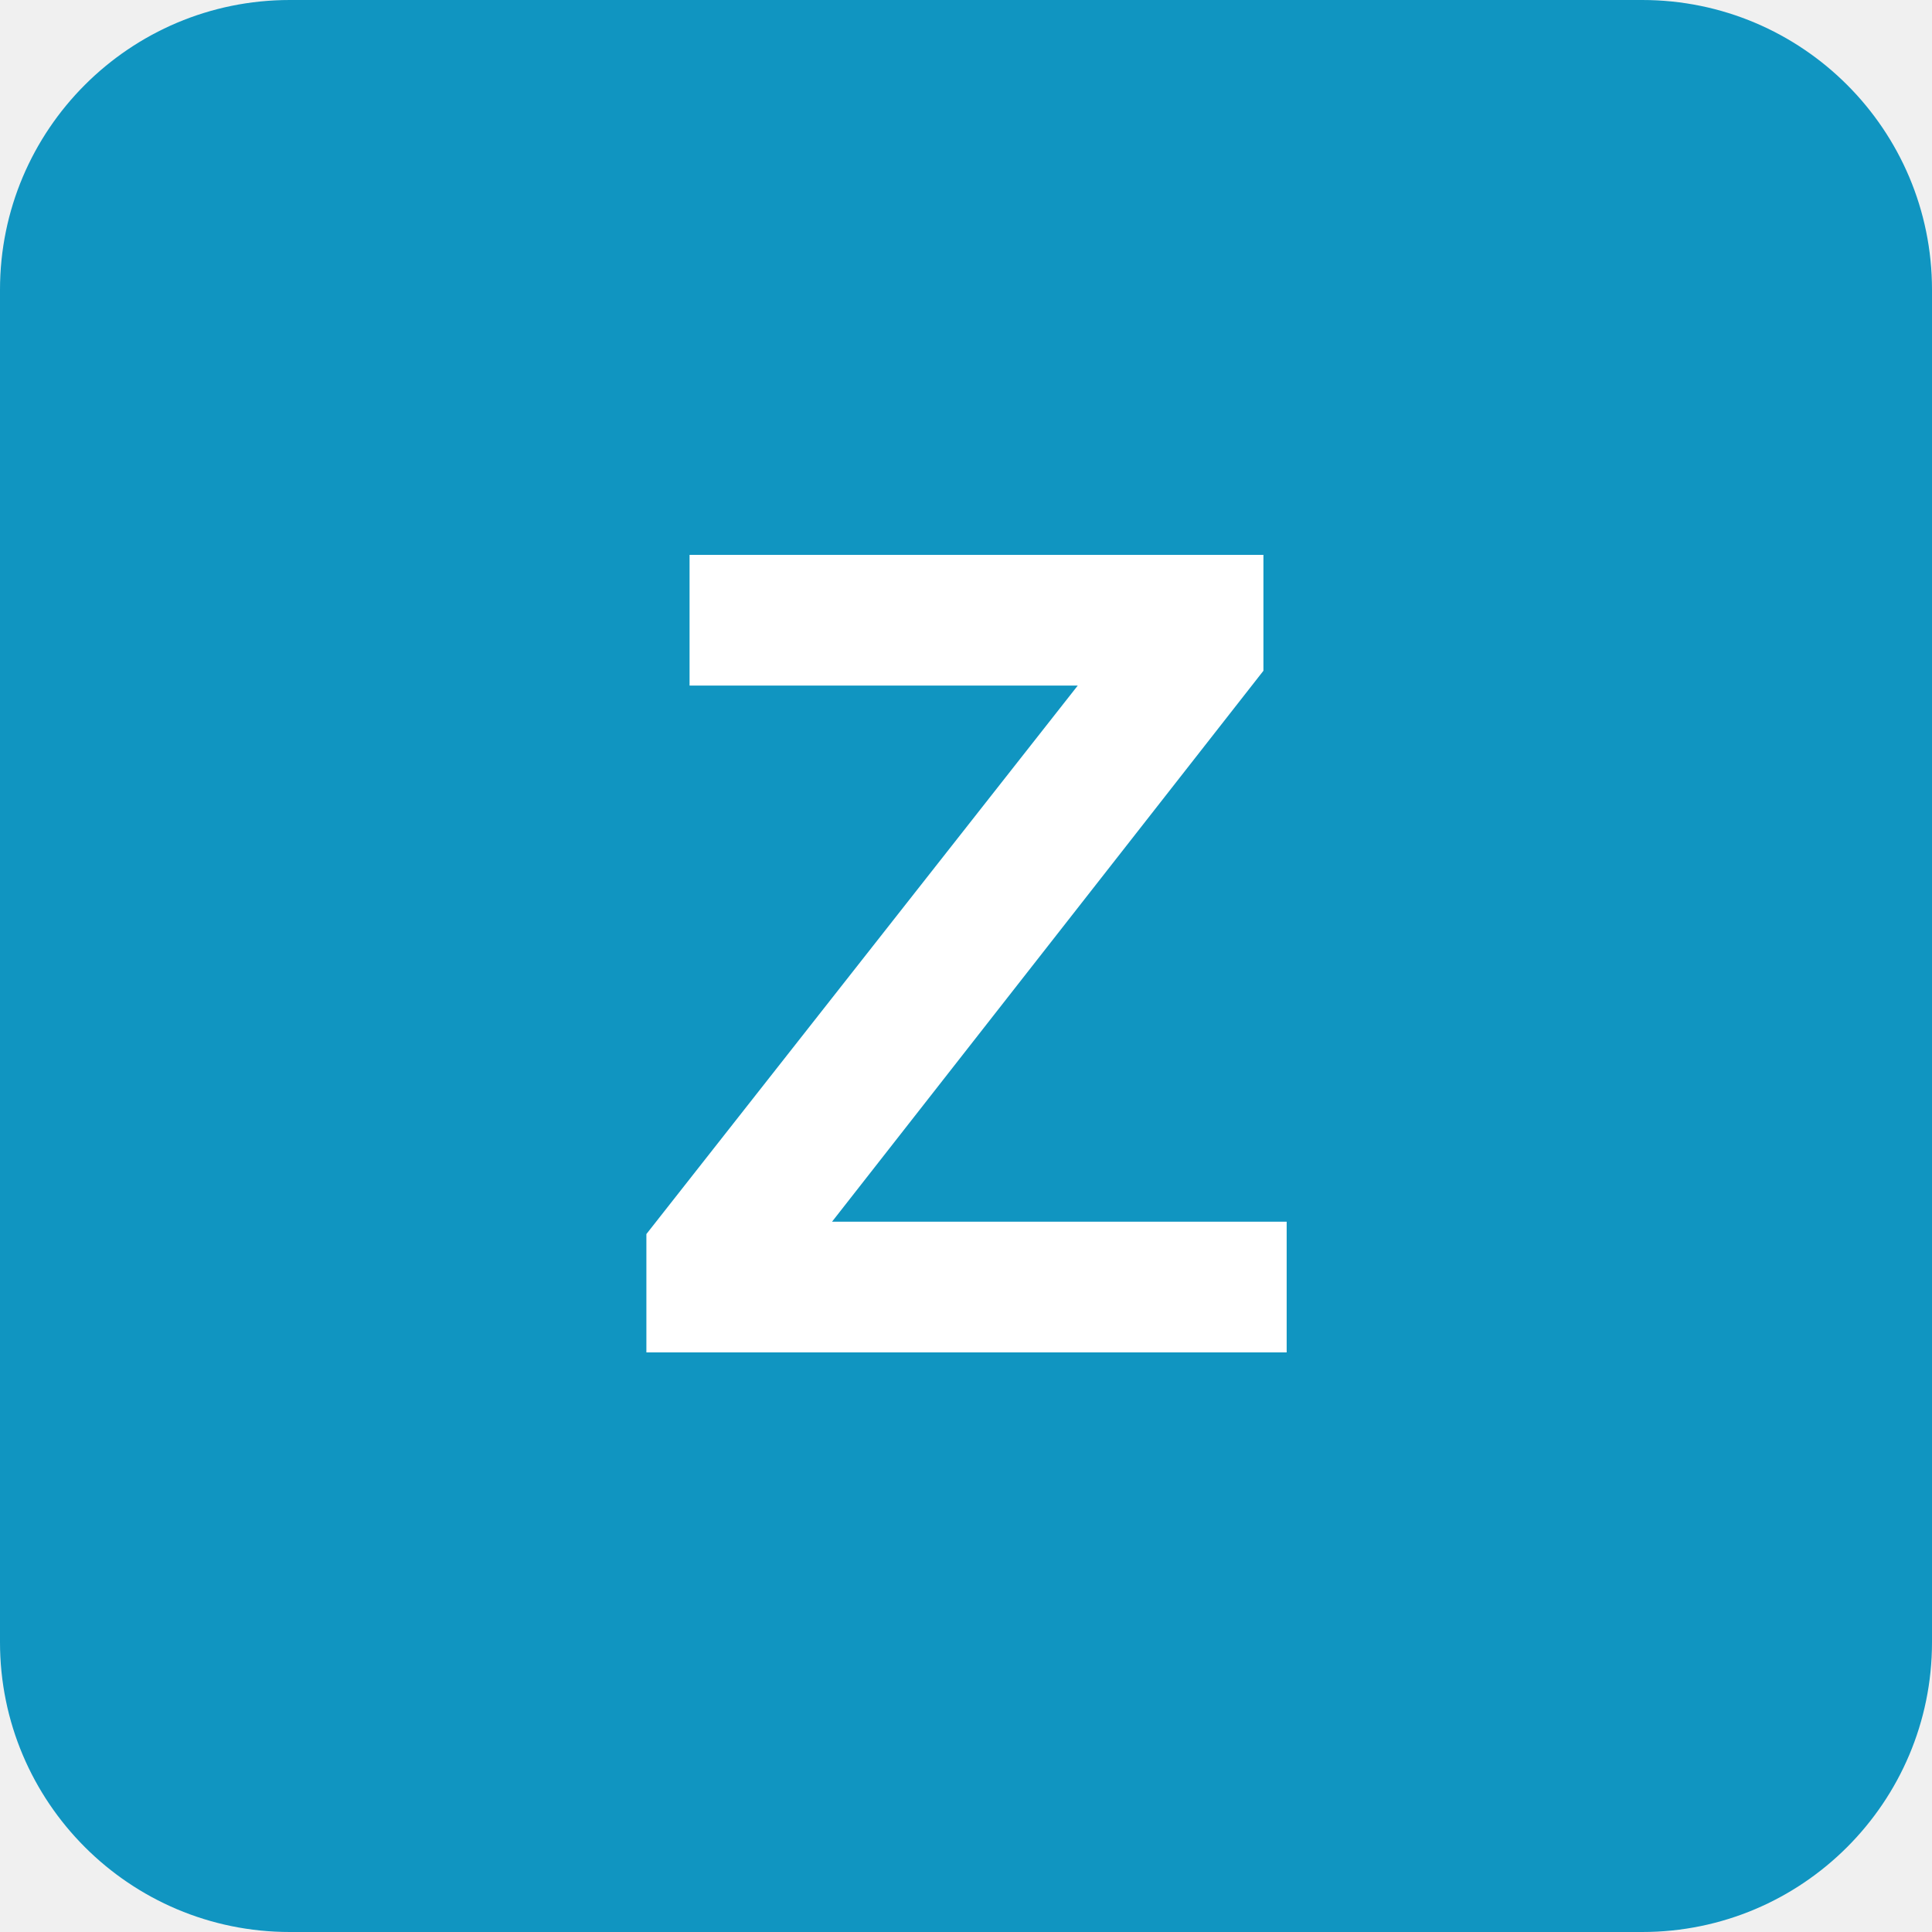
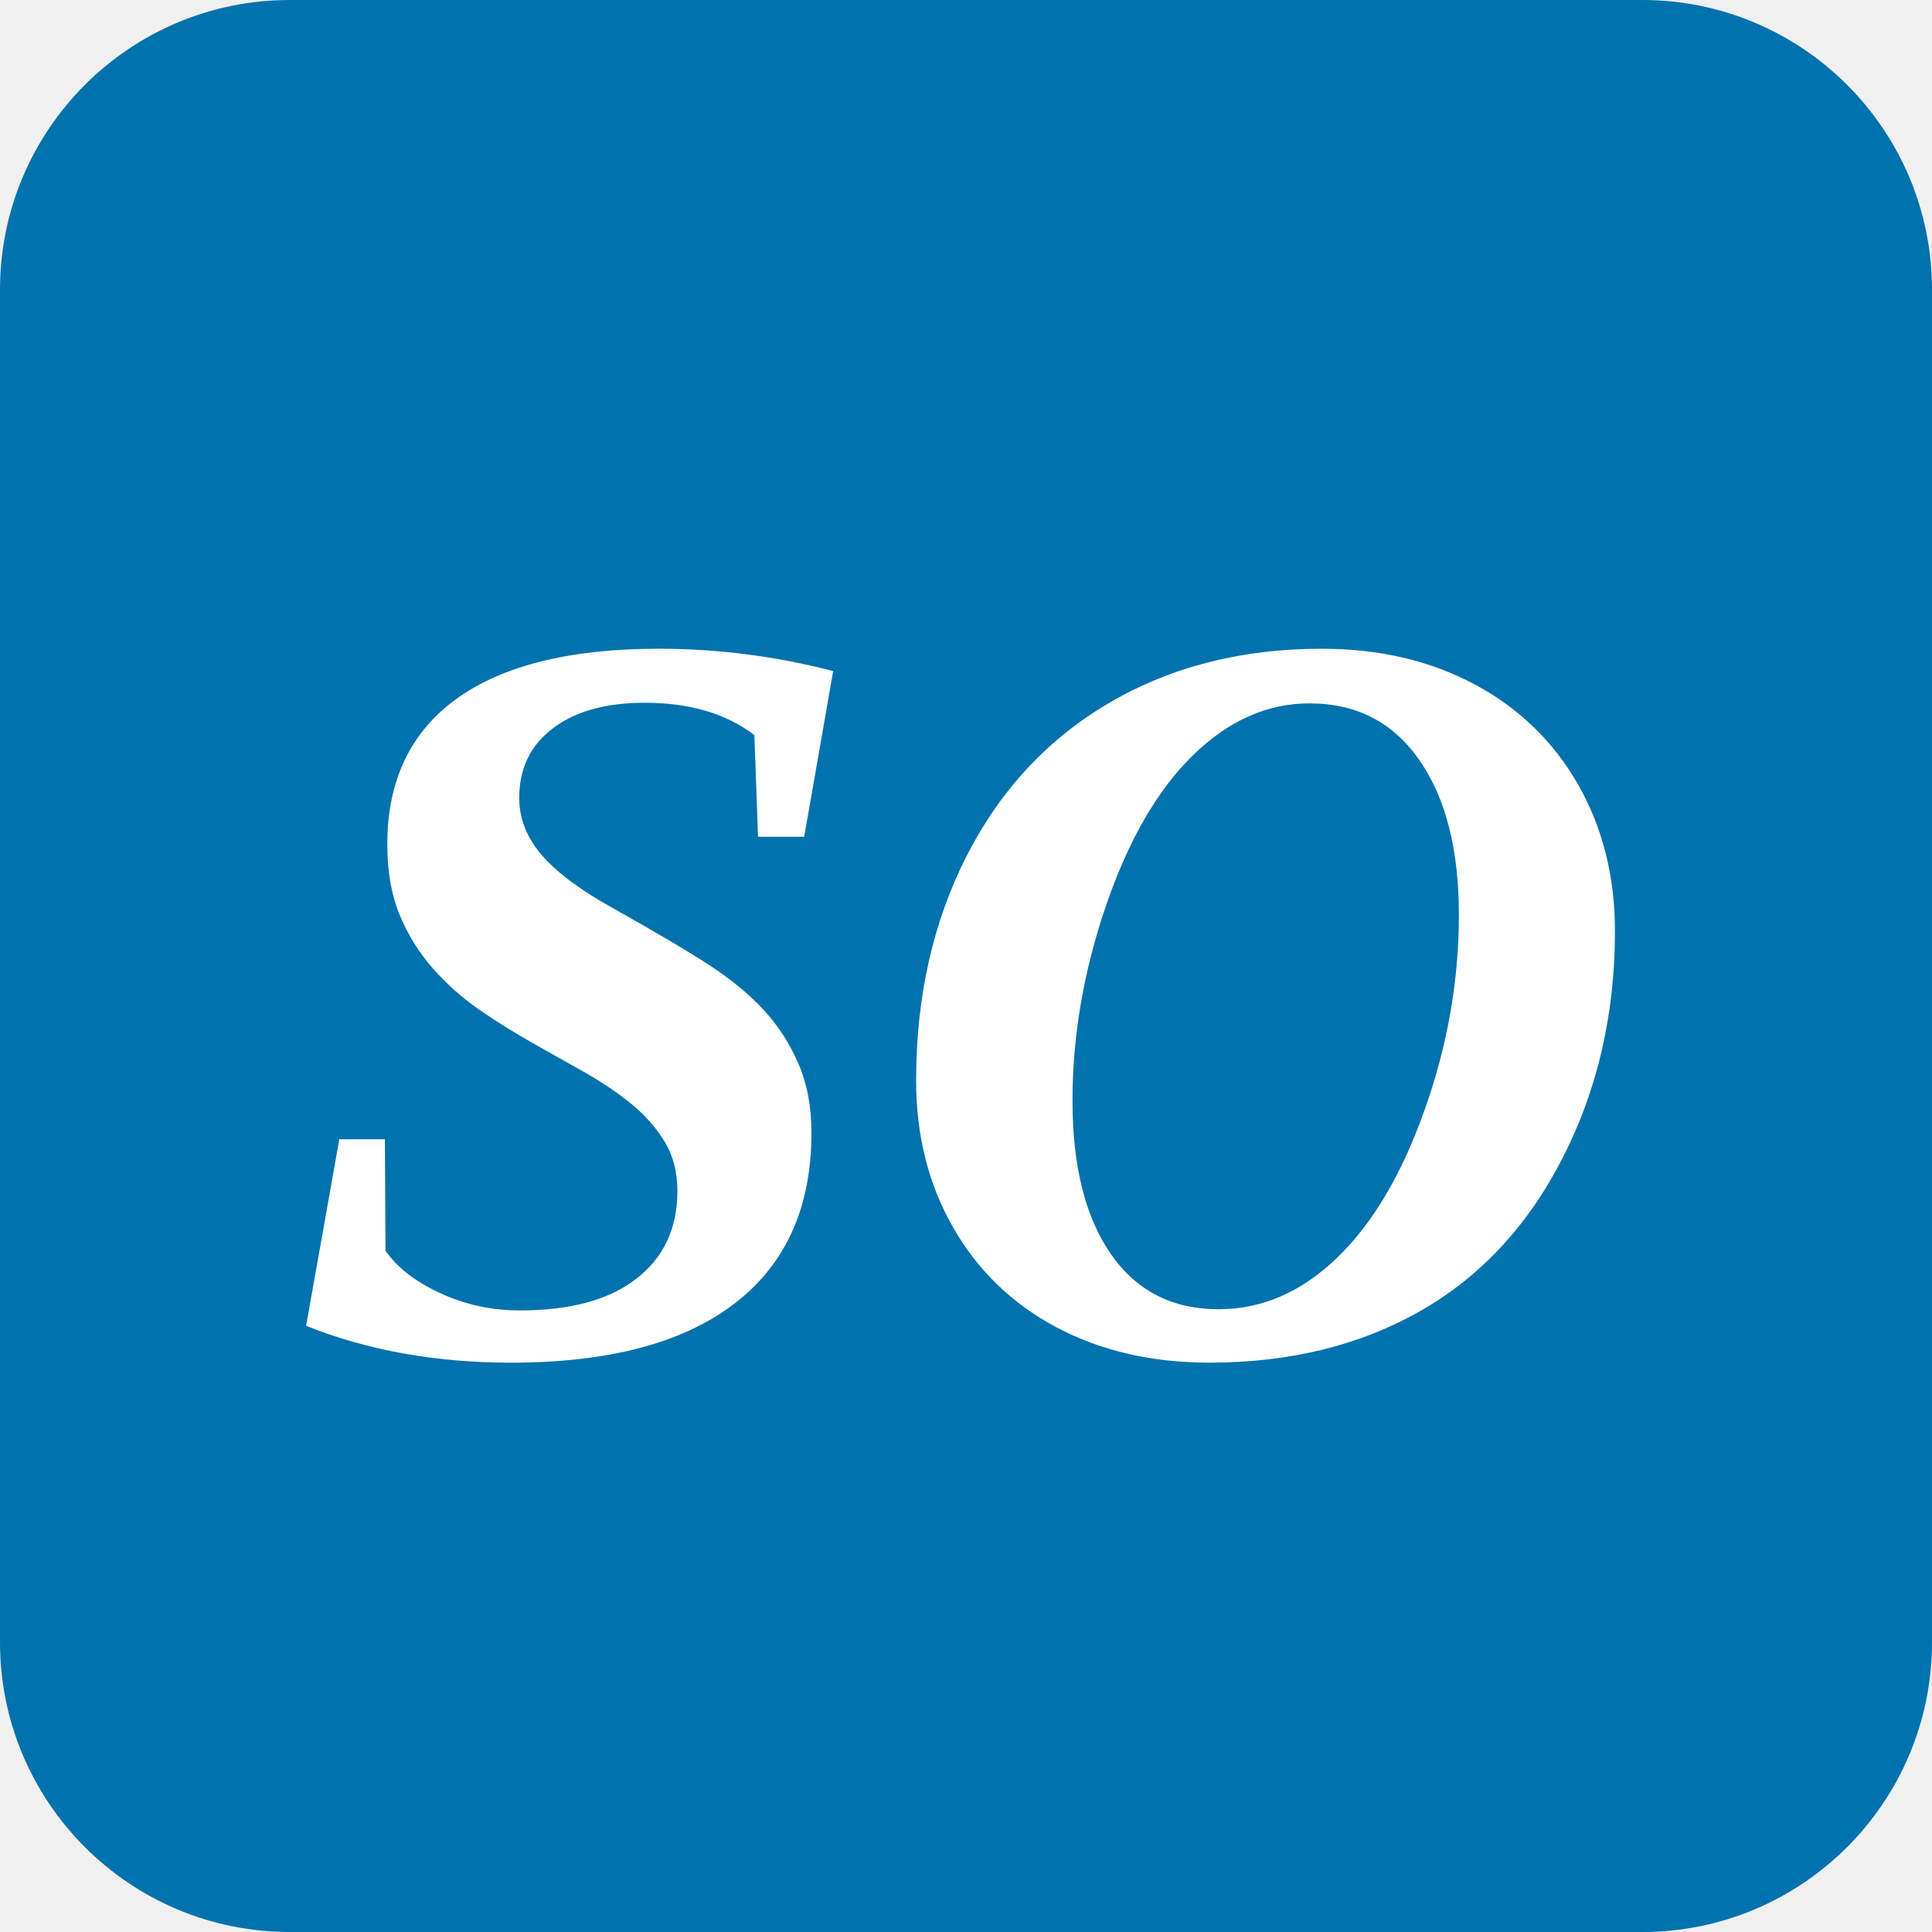
<svg xmlns="http://www.w3.org/2000/svg" viewBox="0 0 100 100">
-   <rect width="100" height="100" rx="15" fill="#1095c1" />
-   <text x="50" y="70" font-family="Arial, sans-serif" font-size="60" font-weight="bold" text-anchor="middle" fill="white">Z</text>
+   <rect width="100" height="100" rx="15" fill="rgb(1, 114, 173)" />
+   <text x="50" y="70" font-family="Georgia, Times New Roman, serif" font-size="55" font-weight="bold" font-style="italic" text-anchor="middle" fill="white">SO</text>
</svg>
